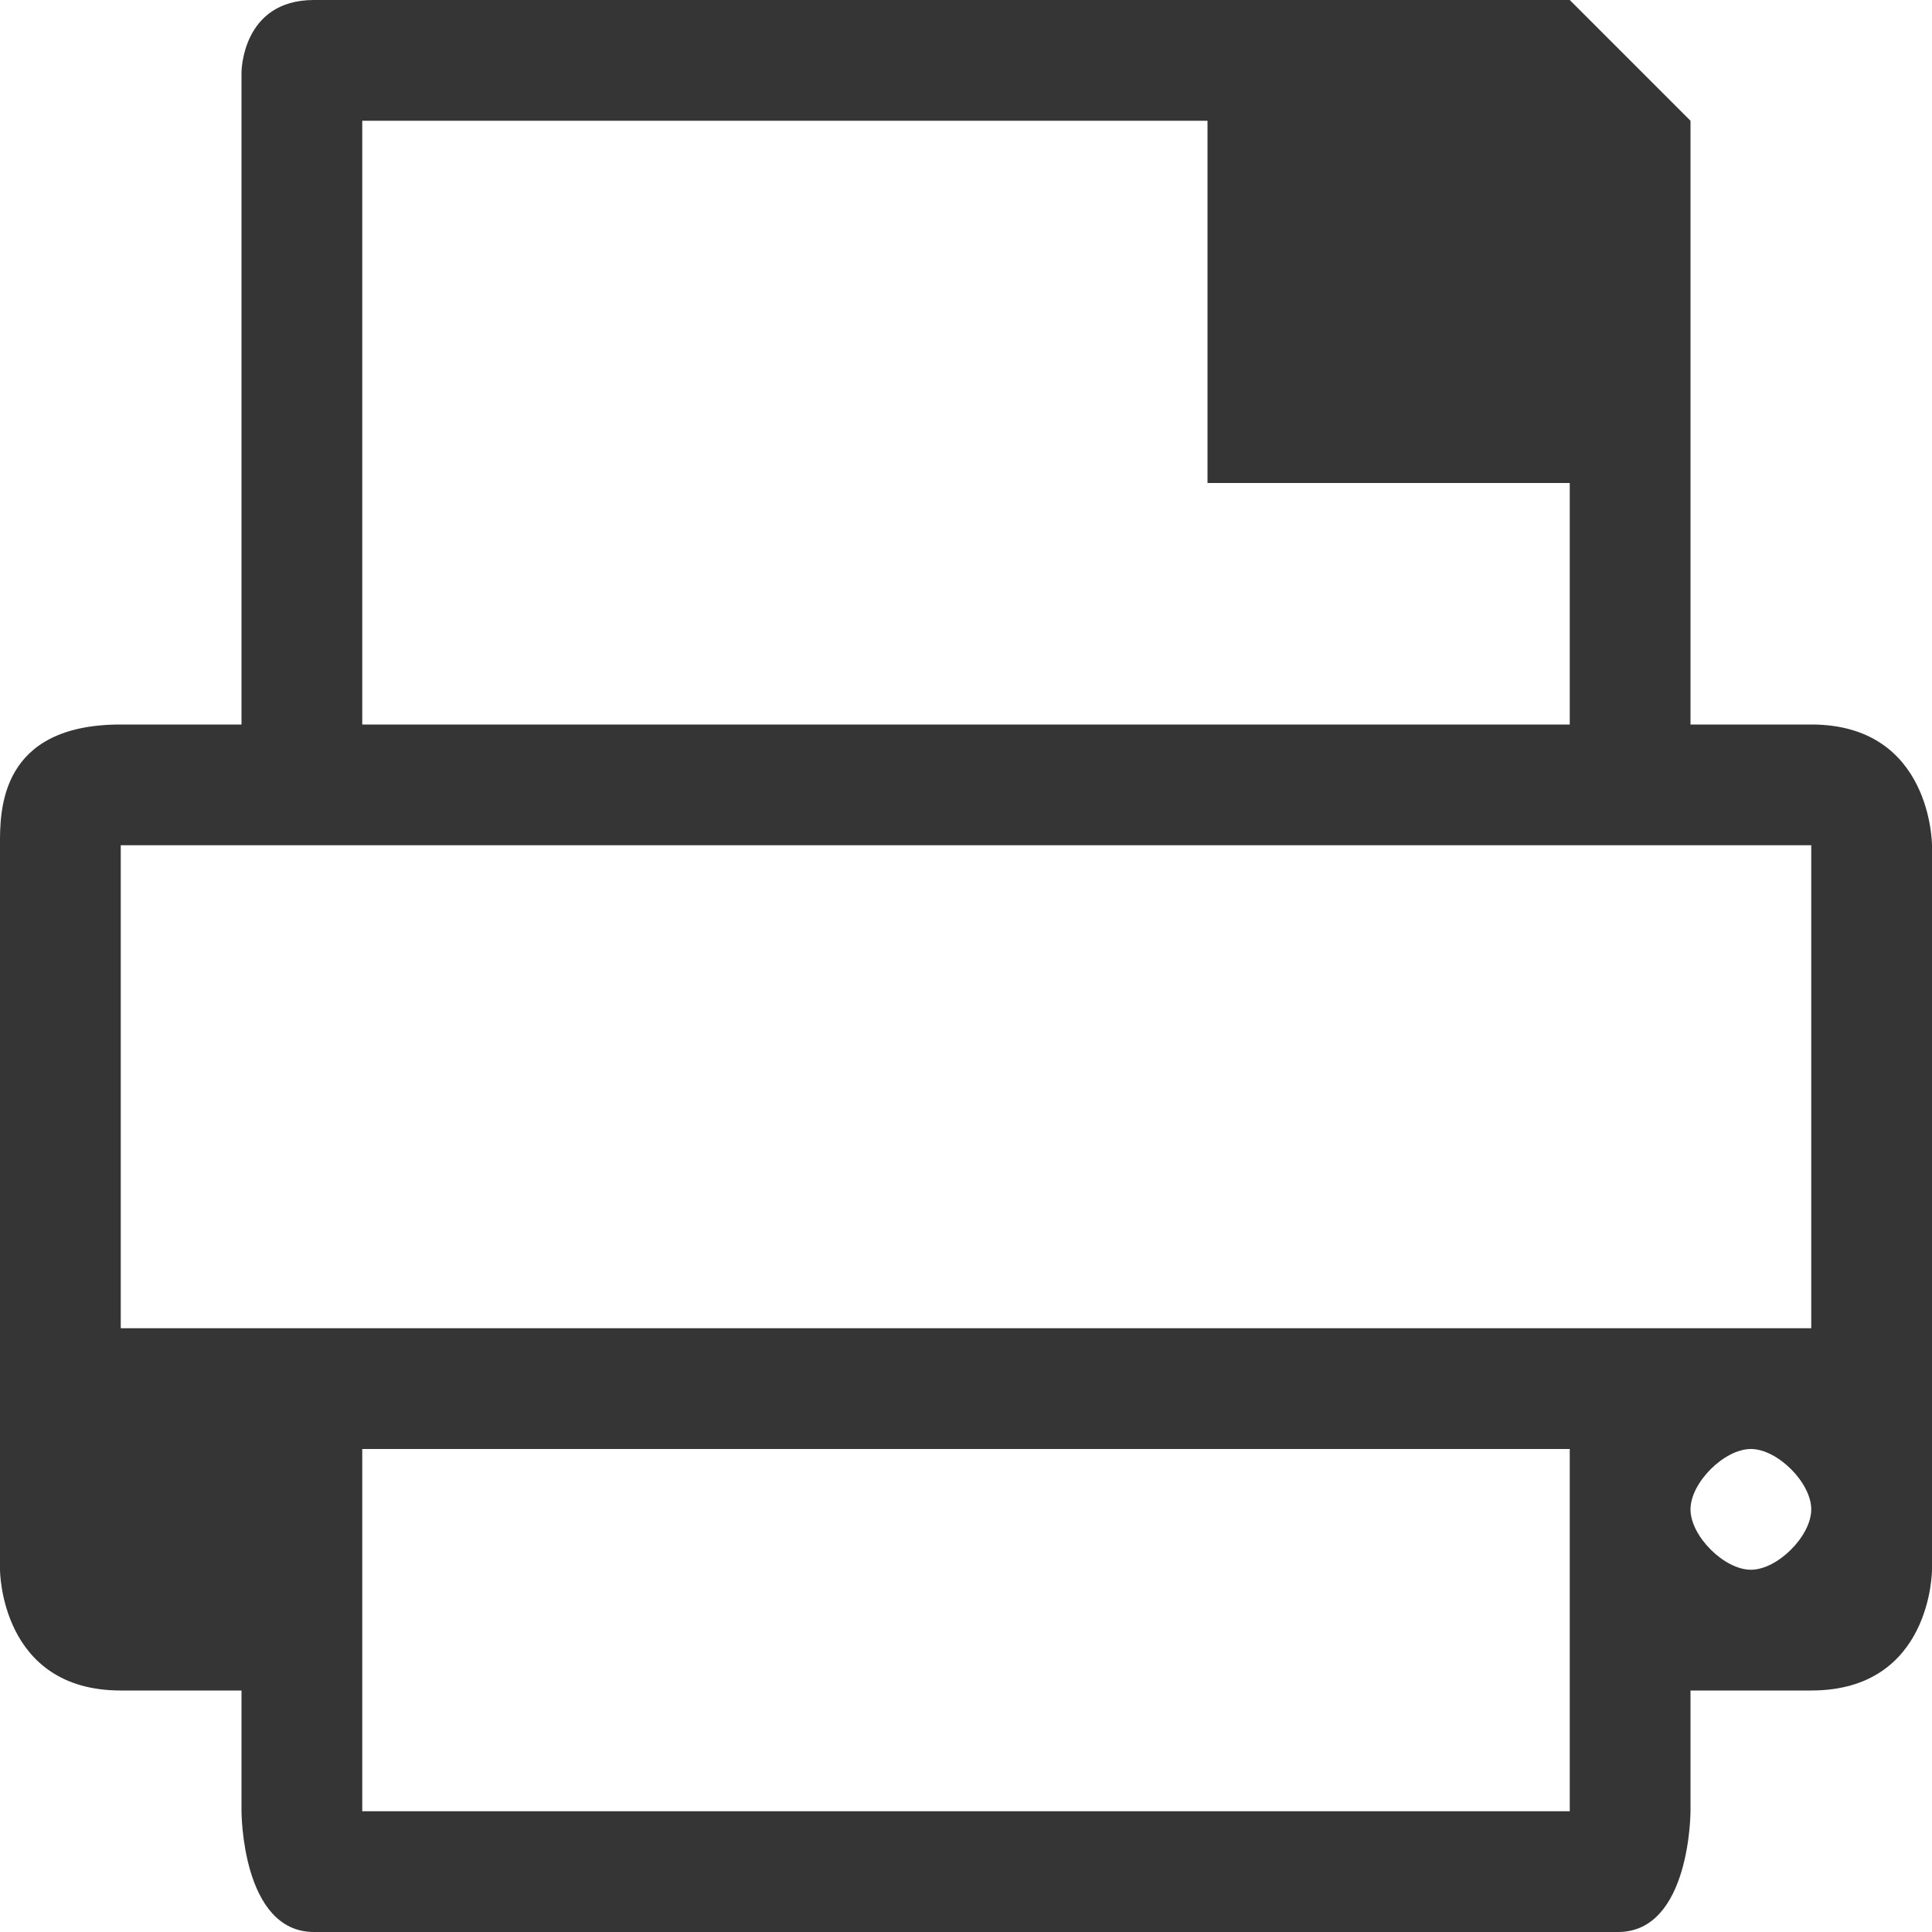
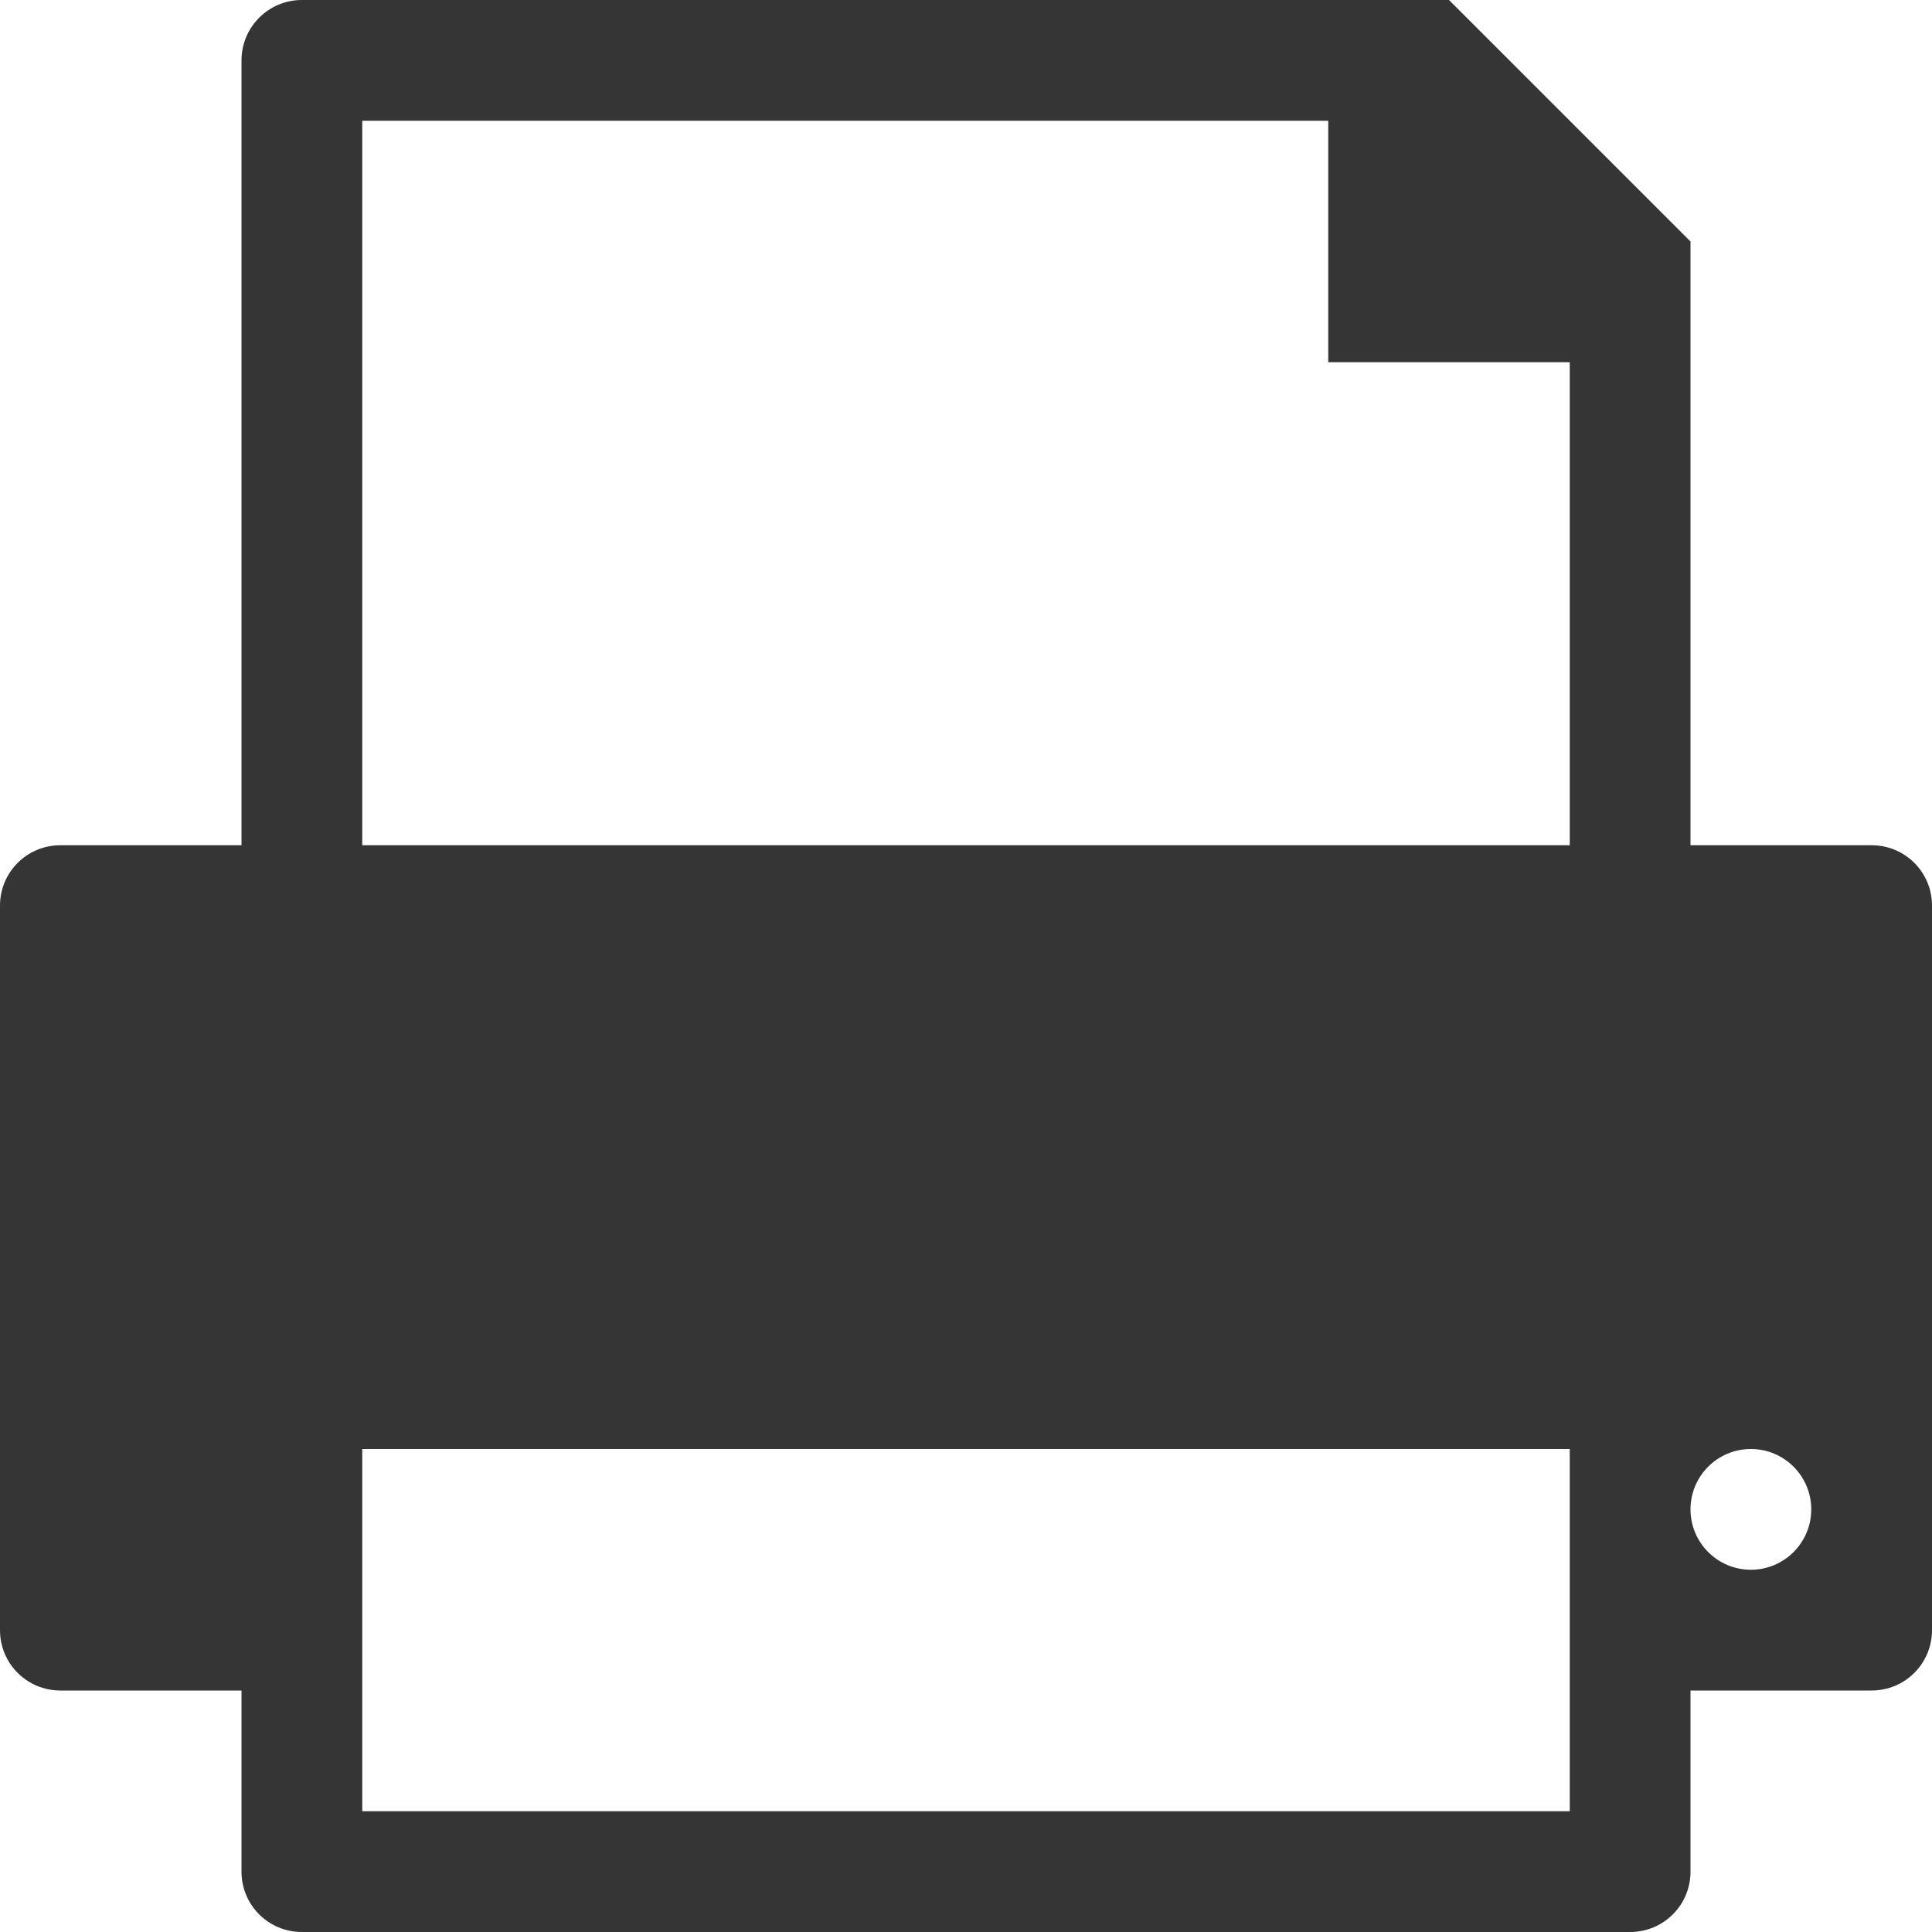
<svg xmlns="http://www.w3.org/2000/svg" viewBox="0 0 16 16">
-   <g transform="matrix(.08 0 0 .08 -2.24 14.4)" style="fill:#353535">
-     <path d="m 53 -172.5 0 67.5 -12.5 0 c -12.5 0 -12.518 8.821 -12.5 12.5 l 0 75 c 0 0 0 12.5 12.5 12.5 l 12.5 0 0 12.5 c 0 0 0 12.5 7.5 12.5 l 135 0 c 7.5 0 7.5 -12.5 7.5 -12.5 l 0 -12.5 12.5 0 c 12.5 0 12.5 -12.5 12.5 -12.5 l 0 -75 c 0 0 0 -12.5 -12.5 -12.5 l -12.5 0 0 -62.5 -12.5 -12.5 -130 0 c -7.5 0 -7.5 7.5 -7.5 7.5 z m 12.5 5 87.5 0 0 37.5 37.5 0 0 25 -125 0 z m -25 75 175 0 0 50 -175 0 z m 168.75 62.5 c 2.761 0 6.25 3.489 6.25 6.25 0 2.761 -3.489 6.25 -6.25 6.25 -2.761 0 -6.25 -3.489 -6.25 -6.25 0 -2.761 3.489 -6.25 6.25 -6.25 z m -143.75 0 l 125 0 0 37.5 -125 0 z" style="color:#000" />
-   </g>
+   <path style="visibility:visible;shape-rendering:auto;color-interpolation-filters:linearRGB;fill:#353535;opacity:1;image-rendering:auto;fill-opacity:1;text-rendering:auto;stroke:none;display:inline;color:#000;fill-rule:nonzero;color-rendering:auto;color-interpolation:sRGB" d="m 2.5 0 c -0.276 0 -0.5 0.224 -0.5 0.5 l 0 6.5 -1.5 0 c -0.277 0 -0.5 0.223 -0.5 0.5 l 0 6 c 0 0.277 0.223 0.5 0.5 0.5 l 1.5 0 0 1.5 c 0 0.277 0.223 0.5 0.5 0.5 l 11 0 c 0.277 0 0.5 -0.223 0.5 -0.5 l 0 -1.5 1.5 0 c 0.277 0 0.5 -0.223 0.5 -0.5 l 0 -6 c 0 -0.277 -0.223 -0.5 -0.5 -0.5 l -1.5 0 0 -5 -2 -2 -9.5 0 z m 0.5 1 8 0 0 2 2 0 0 4 -10 0 0 -6 z m 0 11 10 0 l 0 3 -10 0 0 -3 z m 11.5 0 a 0.5 0.5 0 0 1 0.5 0.5 0.5 0.5 0 0 1 -0.5 0.5 0.5 0.5 0 0 1 -0.5 -0.5 0.5 0.5 0 0 1 0.5 -0.5 z" />
</svg>
